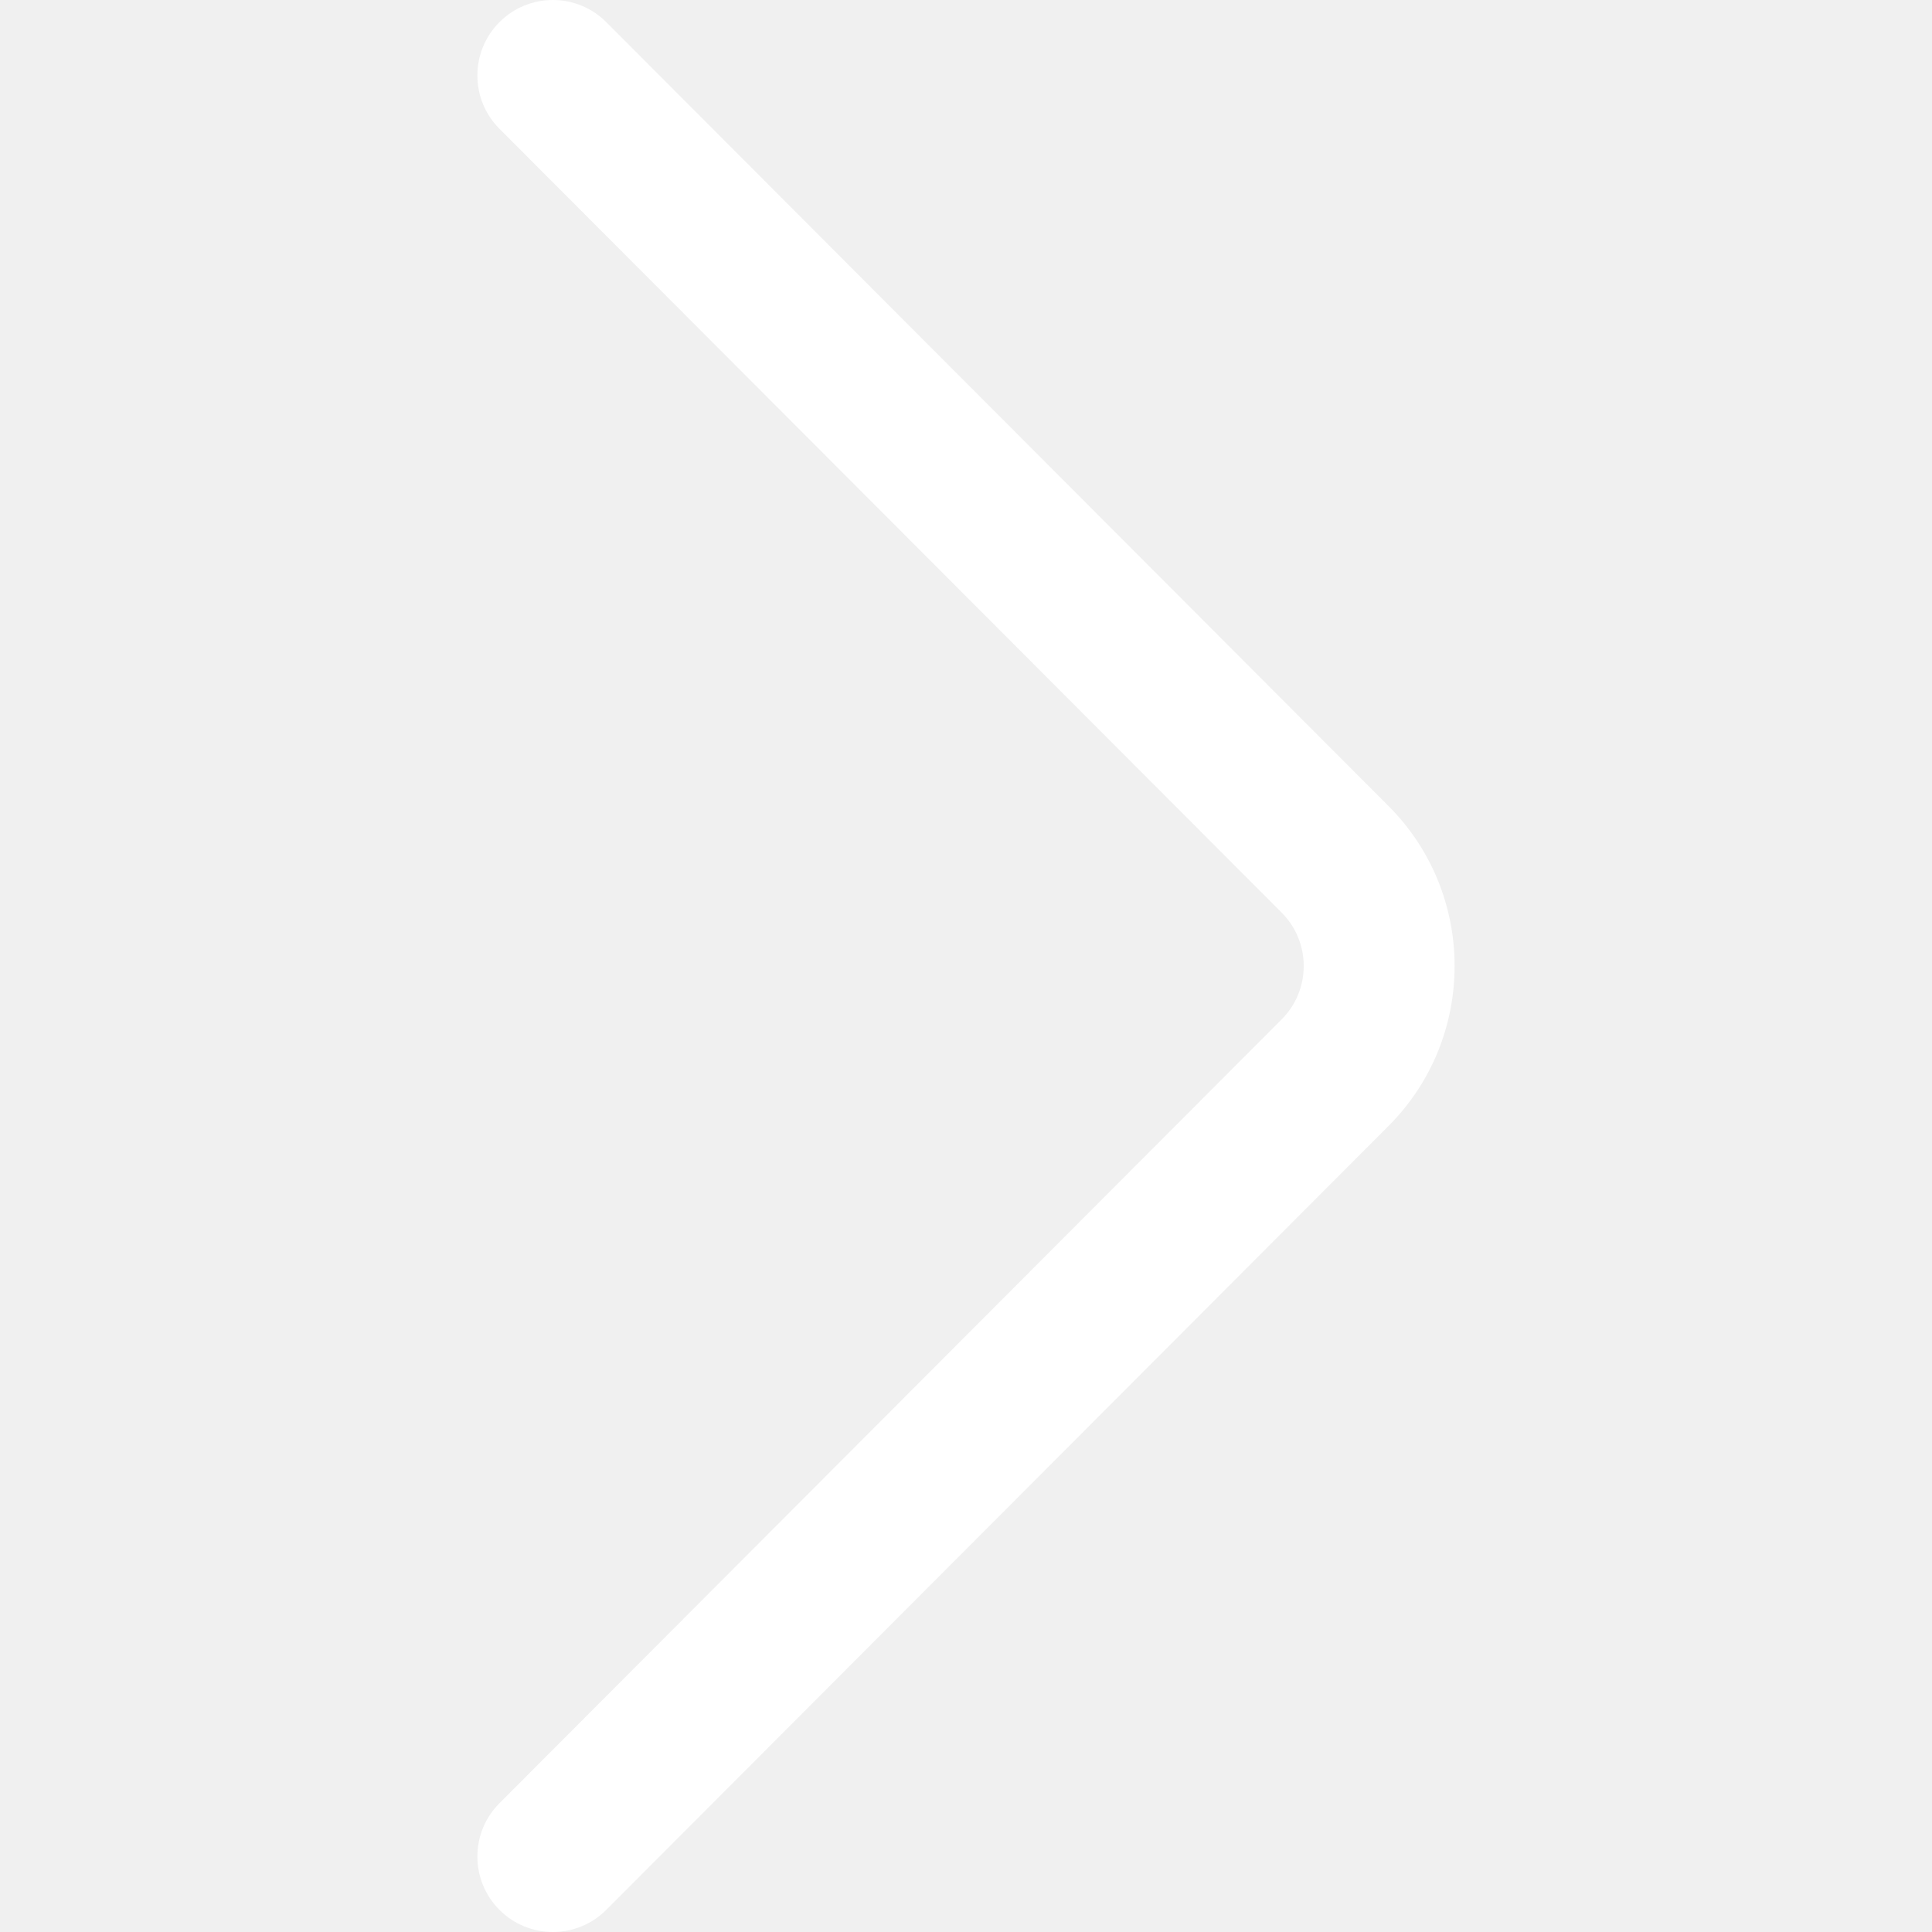
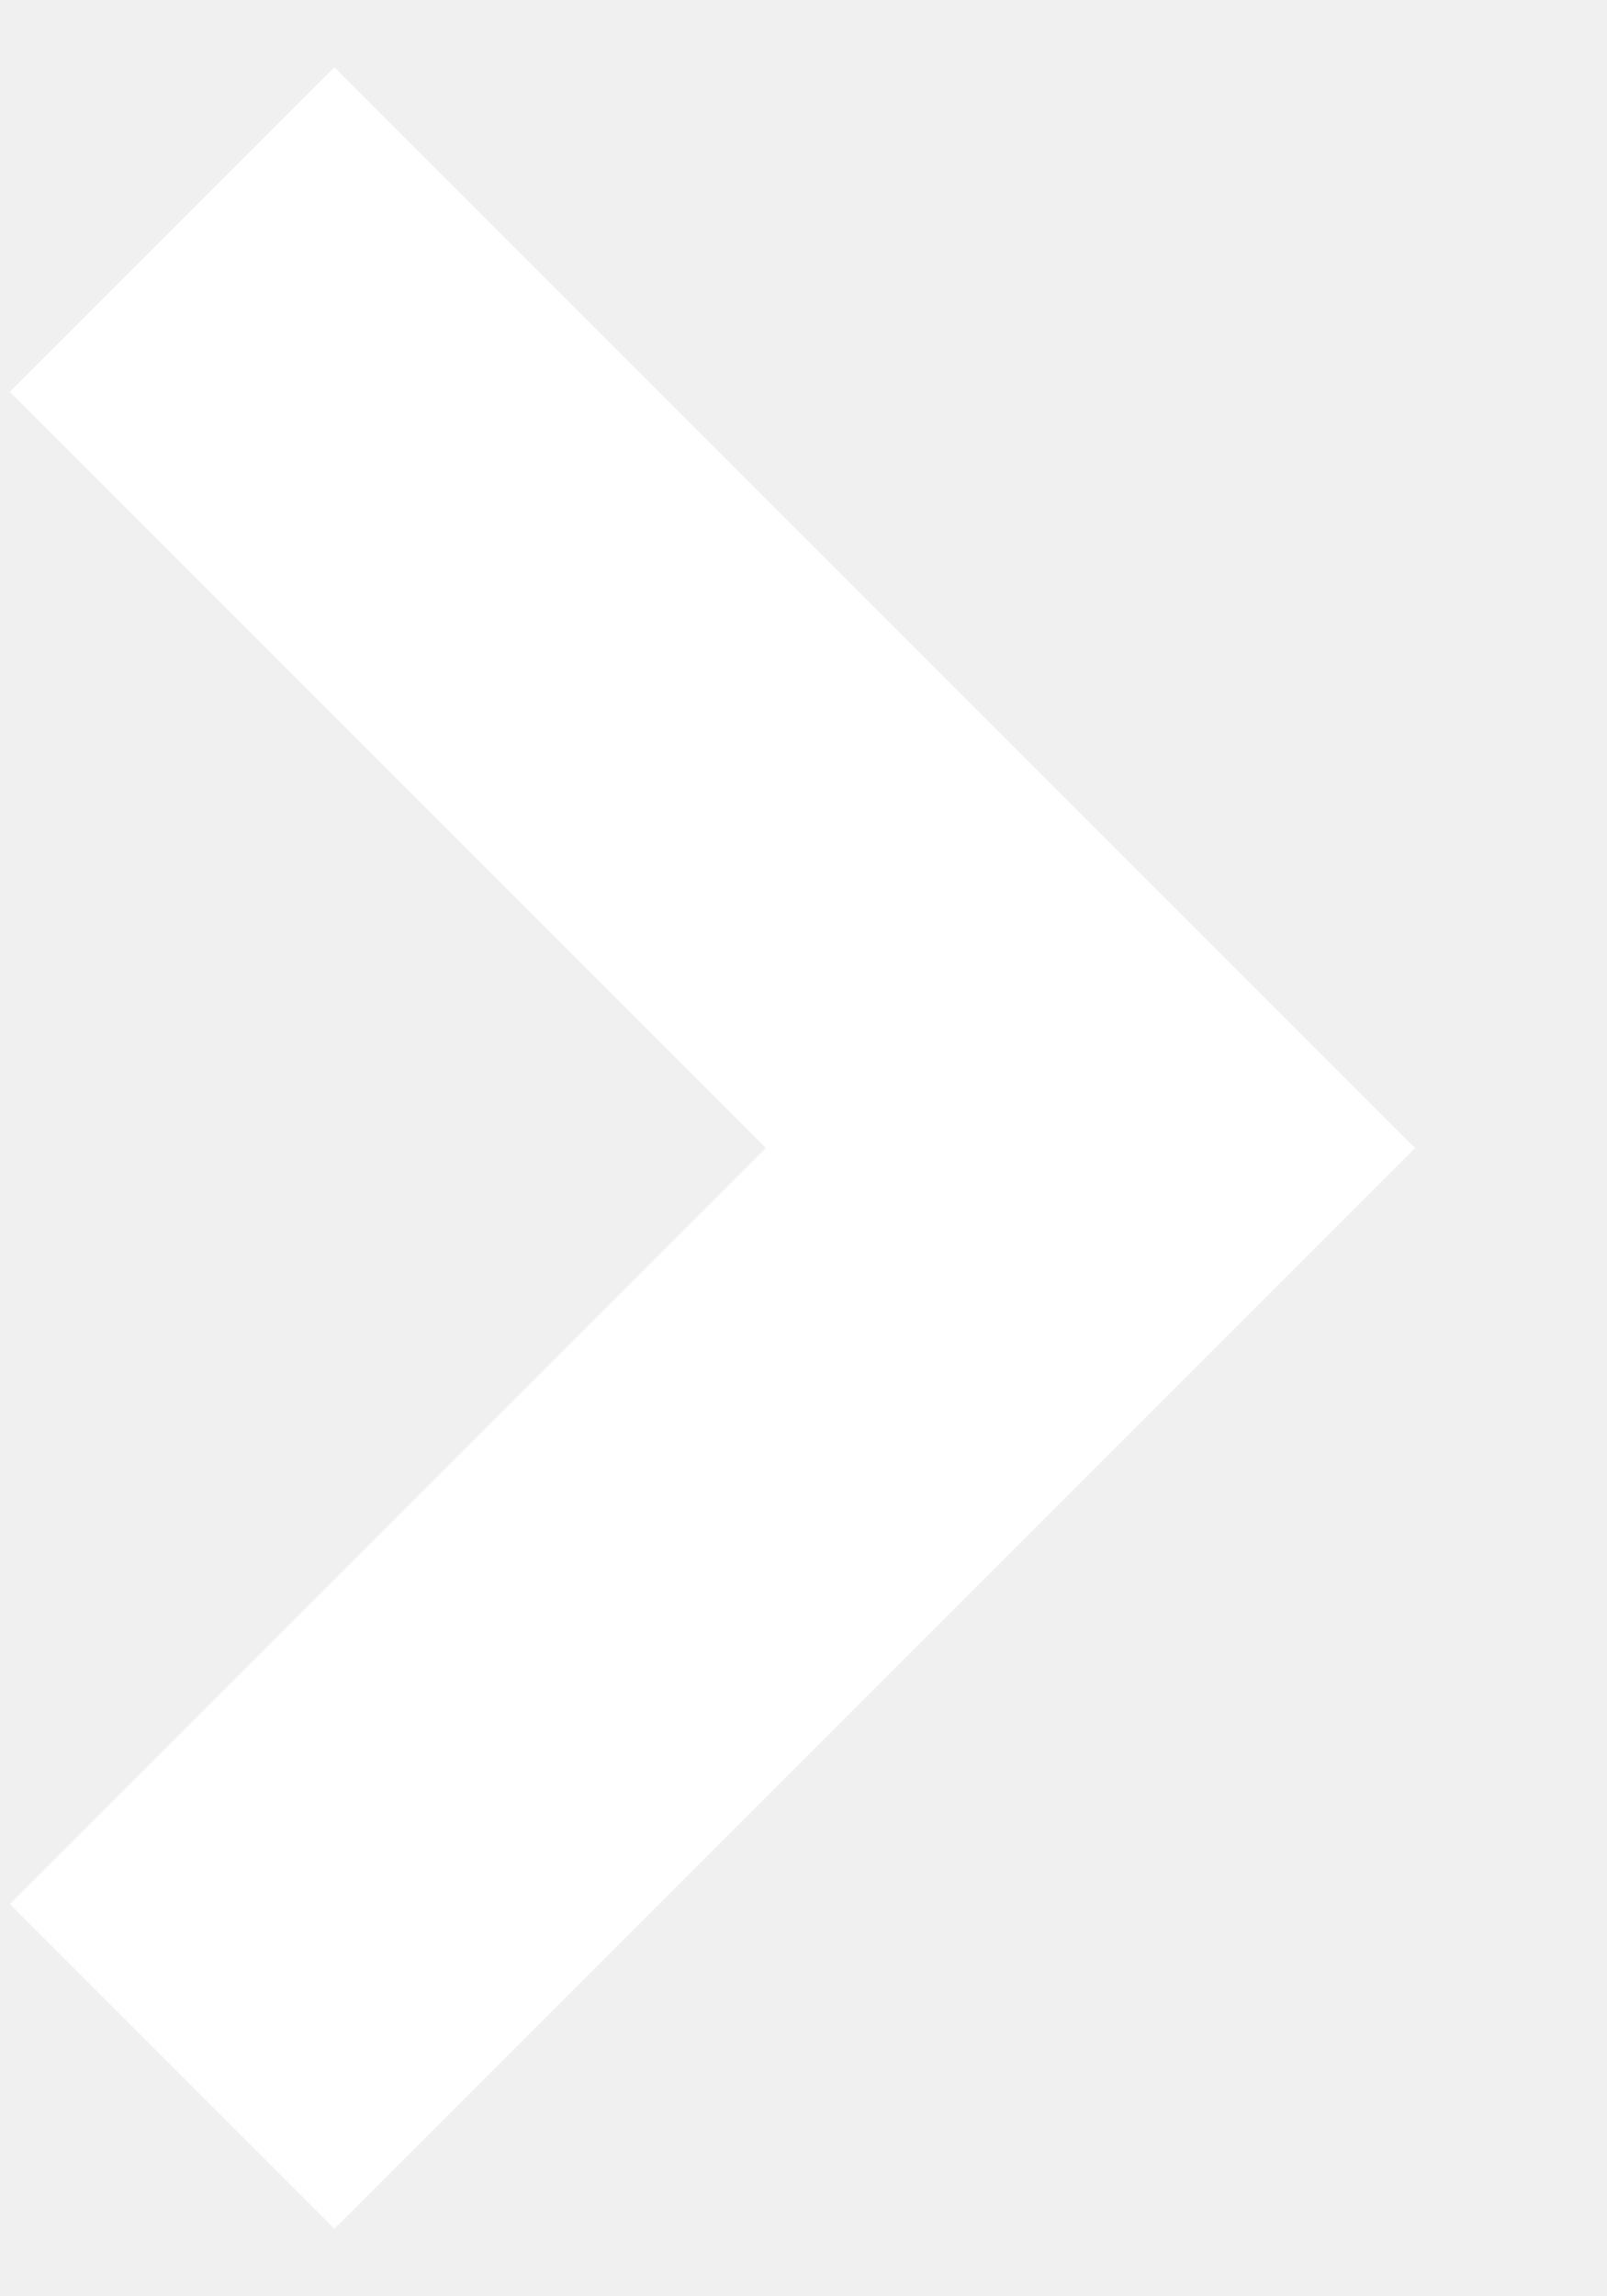
- <svg xmlns="http://www.w3.org/2000/svg" version="1.1" id="Capa_1" x="0px" y="0px" viewBox="0 0 512 512" style="enable-background:new 0 0 512 512;" xml:space="preserve">
-   <g>
-     <g>
-       <path fill="#fff" d="M367.954,213.588L160.67,5.872c-7.804-7.819-20.467-7.831-28.284-0.029c-7.819,7.802-7.832,20.465-0.03,28.284    l207.299,207.731c7.798,7.798,7.798,20.486-0.015,28.299L132.356,477.873c-7.802,7.819-7.789,20.482,0.03,28.284    c3.903,3.896,9.016,5.843,14.127,5.843c5.125,0,10.25-1.958,14.157-5.873l207.269-207.701    C391.333,275.032,391.333,236.967,367.954,213.588z" />
+ <svg xmlns="http://www.w3.org/2000/svg" width="7px" height="10px" viewBox="0 0 7 10" version="1.1">
+   <g id="measure" stroke="none" stroke-width="1" fill="none" fill-rule="evenodd">
+     <g id="iPhone-8-Copy-11" transform="translate(-81, -530)" stroke="#FFFFFF" stroke-width="2">
+       <g id="Botón" transform="translate(23.25, 509)">
+         <polyline id="Path-3" points="58.5 22 62.5 26 58.5 30" />
+       </g>
    </g>
  </g>
</svg>
